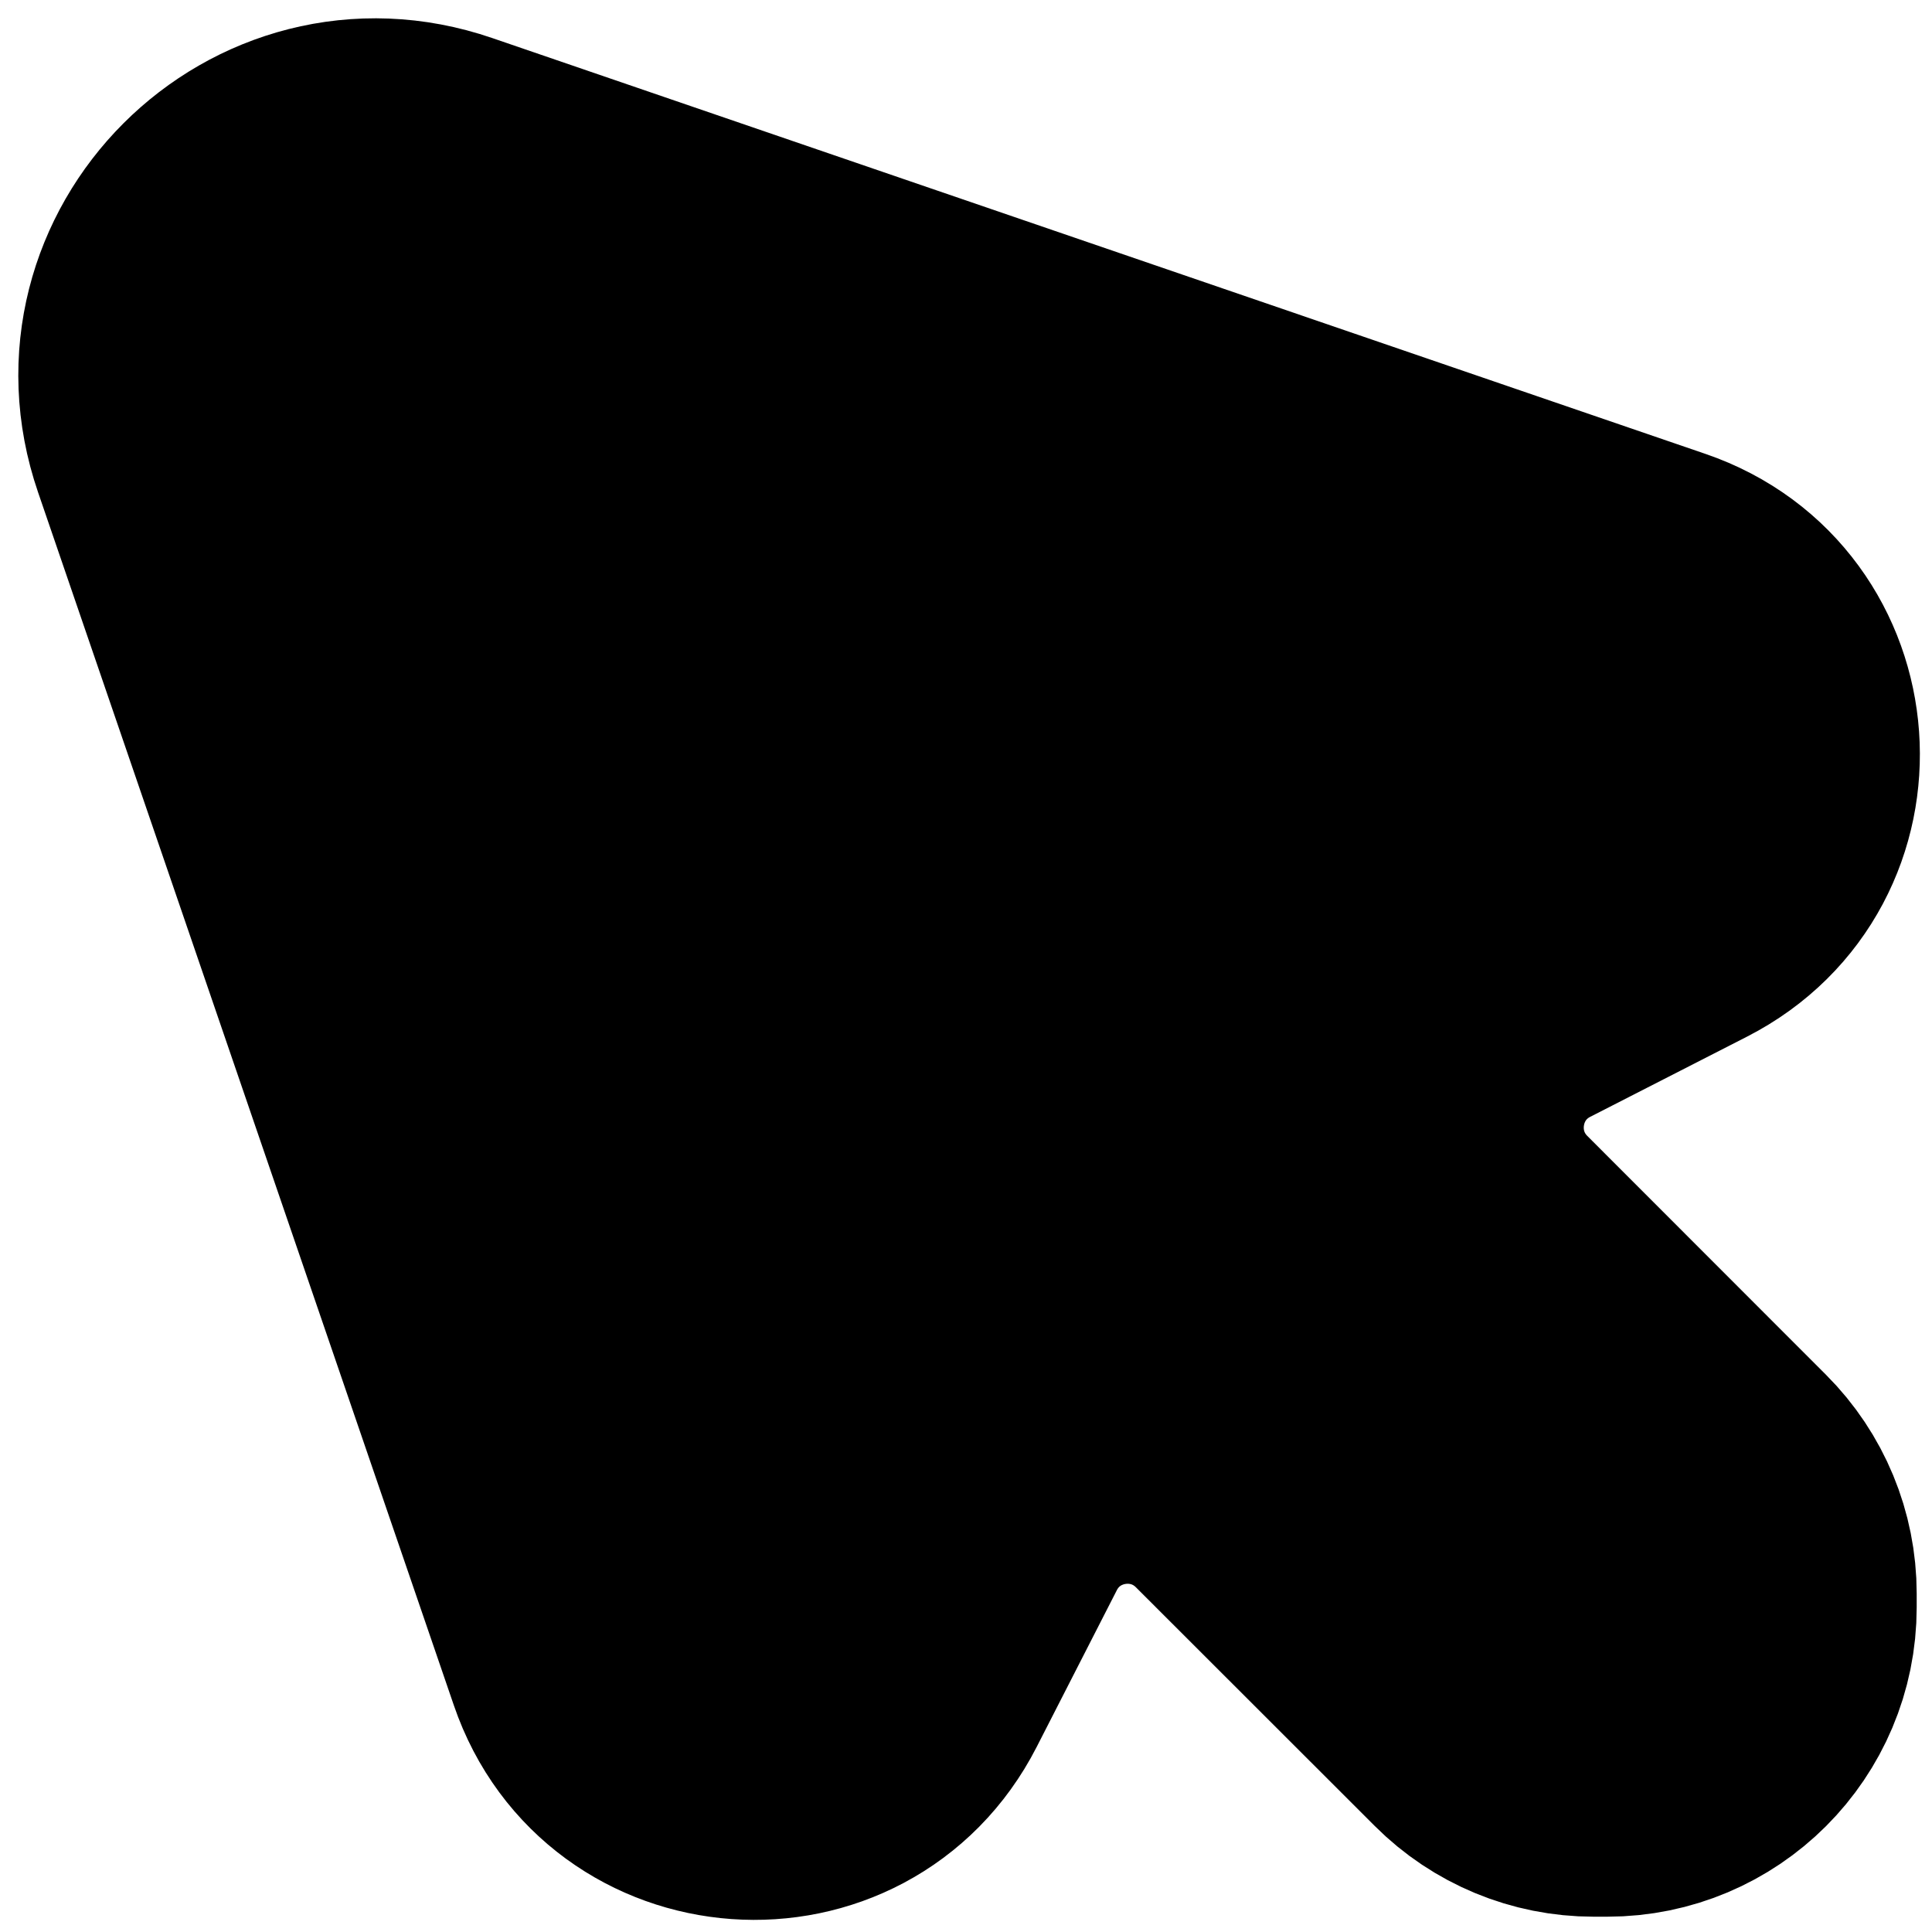
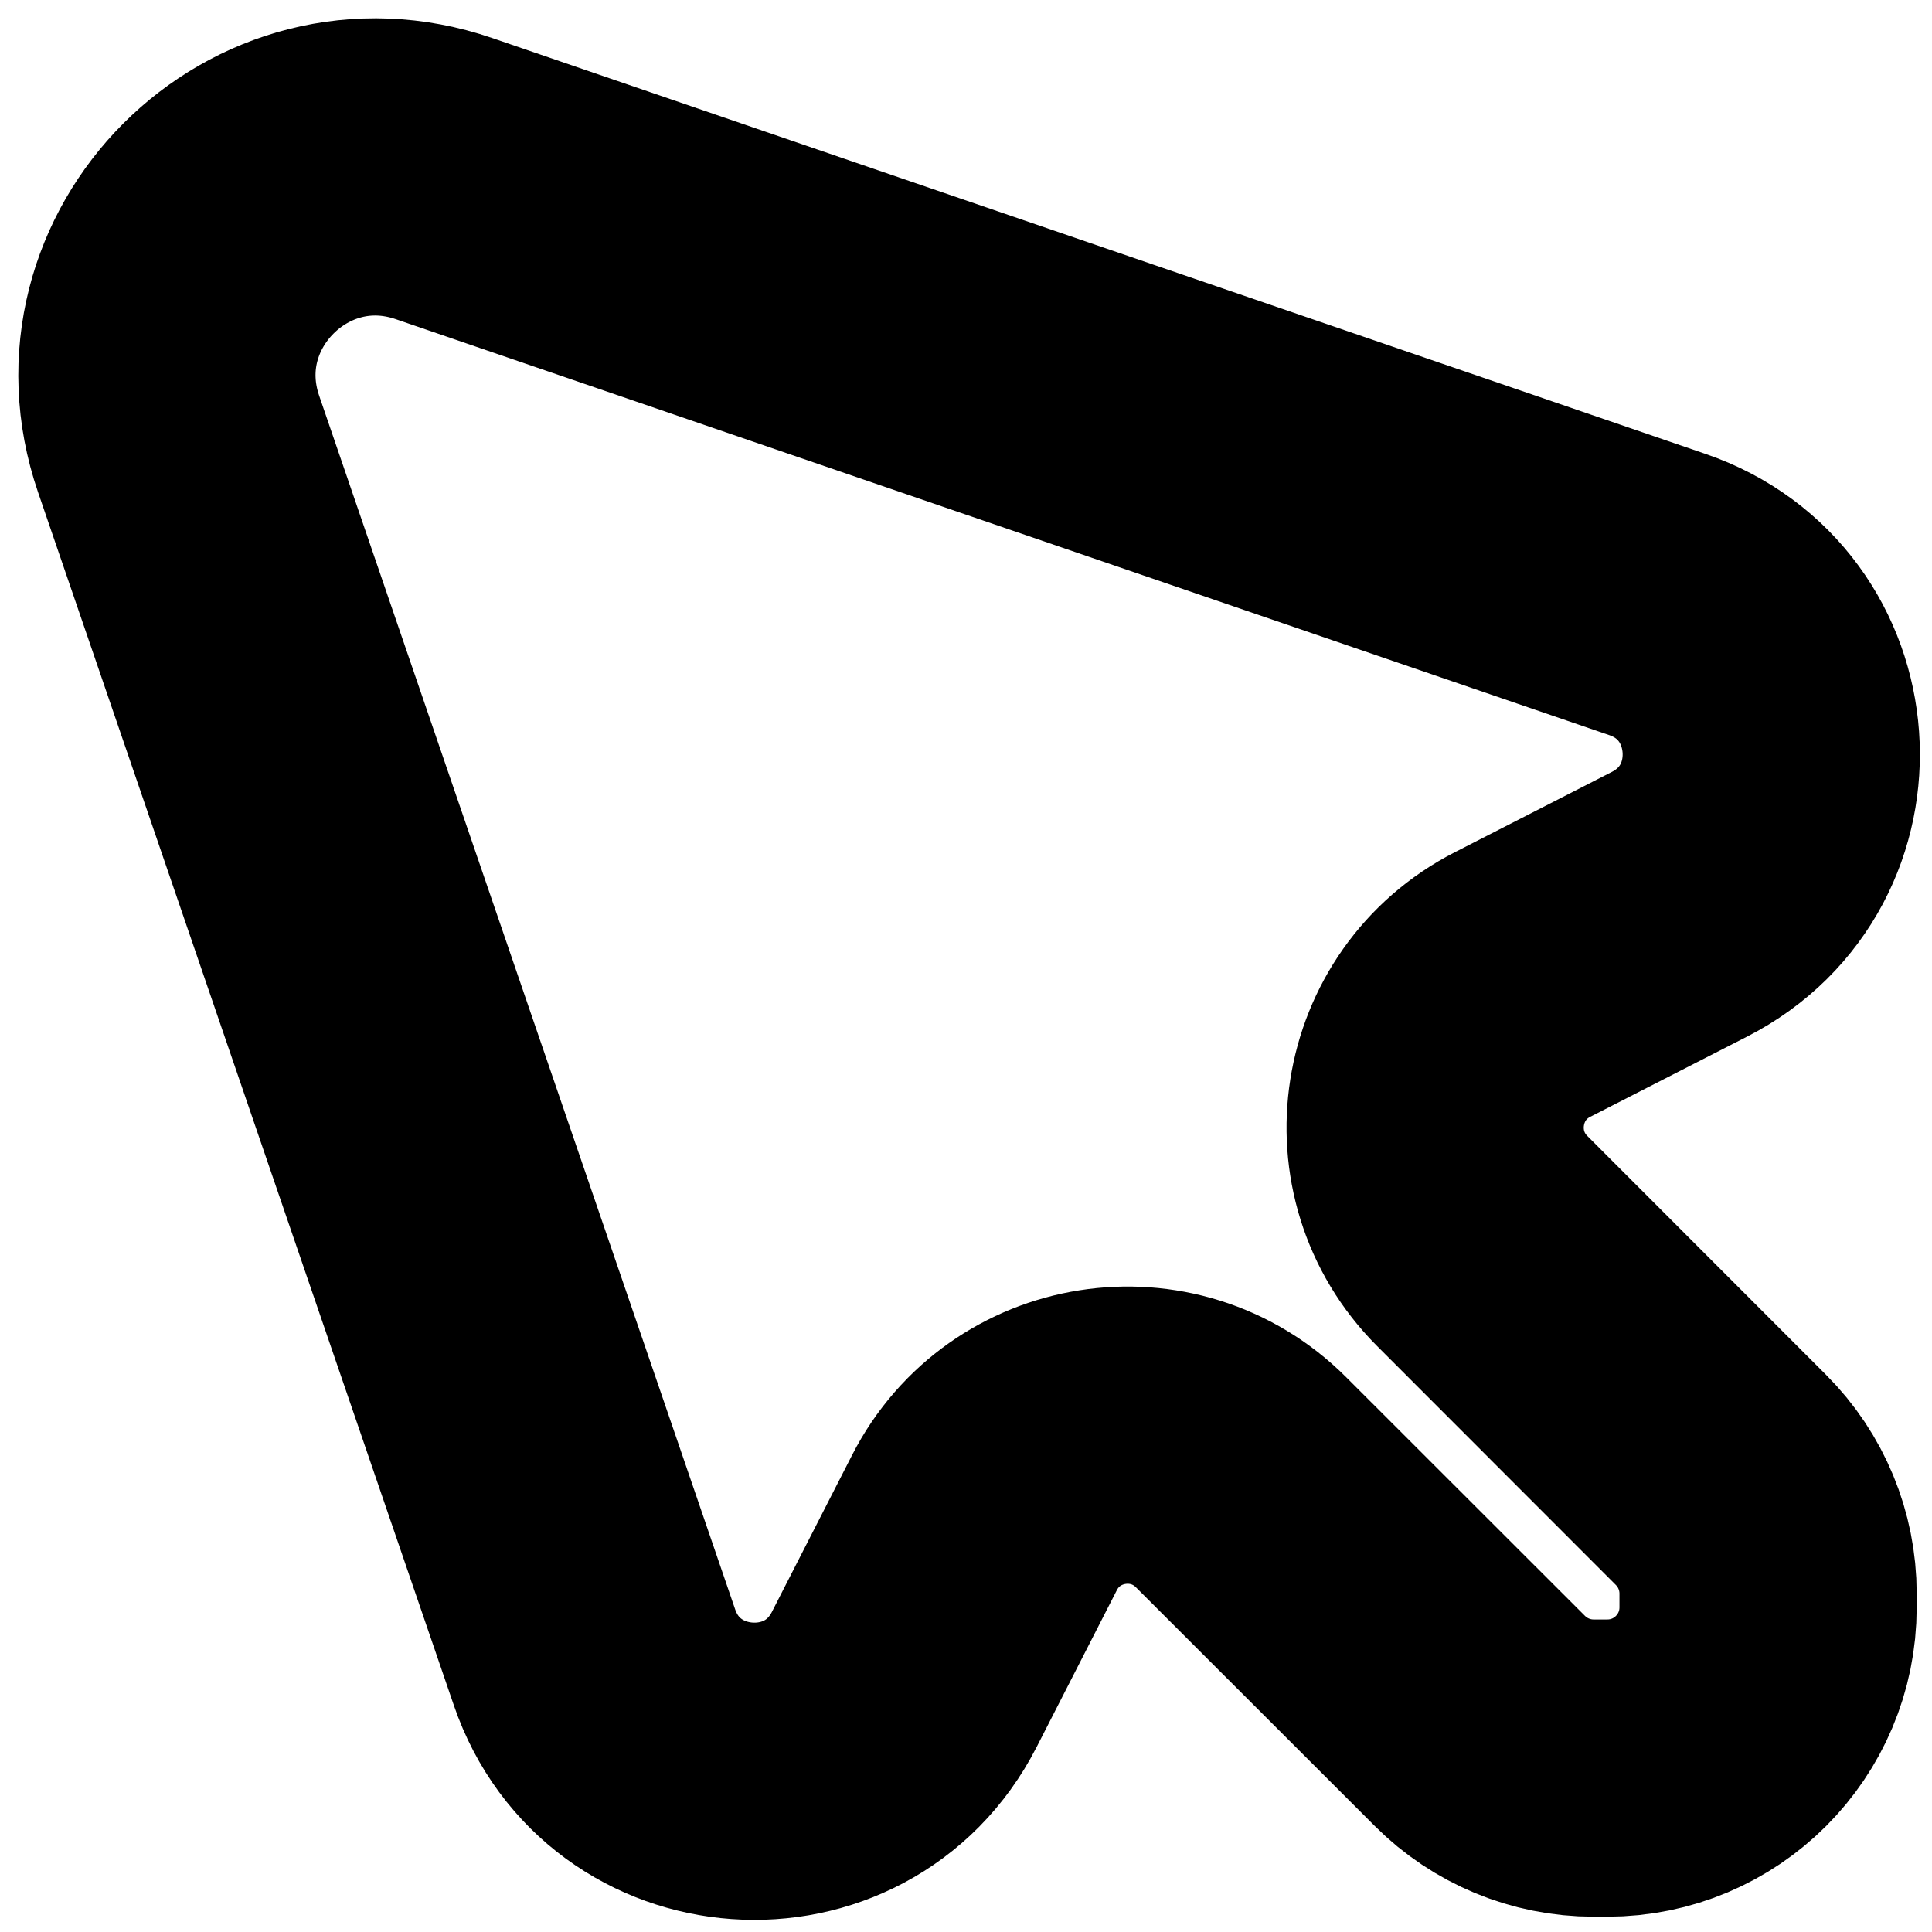
<svg xmlns="http://www.w3.org/2000/svg" width="13" height="13" viewBox="0 0 13 13" fill="none" data-fui-icon="true">
-   <path d="M4 11.151L1.202 2.988C0.822 1.881 1.881 0.822 2.988 1.202L11.151 4C12.099 4.324 12.192 5.629 11.3 6.085L10.246 6.624C9.592 6.958 9.455 7.832 9.974 8.351L11.58 9.958C11.783 10.161 11.897 10.436 11.897 10.723V10.815C11.897 11.413 11.413 11.897 10.815 11.897H10.723C10.436 11.897 10.161 11.783 9.958 11.58L8.351 9.974C7.832 9.455 6.958 9.592 6.624 10.246L6.085 11.3C5.629 12.192 4.324 12.099 4 11.151Z" fill="currentColor" stroke="currentColor" stroke-width="2" stroke-linecap="round" />
+   <path d="M4 11.151L1.202 2.988C0.822 1.881 1.881 0.822 2.988 1.202L11.151 4C12.099 4.324 12.192 5.629 11.3 6.085L10.246 6.624C9.592 6.958 9.455 7.832 9.974 8.351L11.58 9.958C11.783 10.161 11.897 10.436 11.897 10.723V10.815C11.897 11.413 11.413 11.897 10.815 11.897H10.723C10.436 11.897 10.161 11.783 9.958 11.58L8.351 9.974C7.832 9.455 6.958 9.592 6.624 10.246L6.085 11.3C5.629 12.192 4.324 12.099 4 11.151Z" stroke="currentColor" stroke-width="2" stroke-linecap="round" />
</svg>
